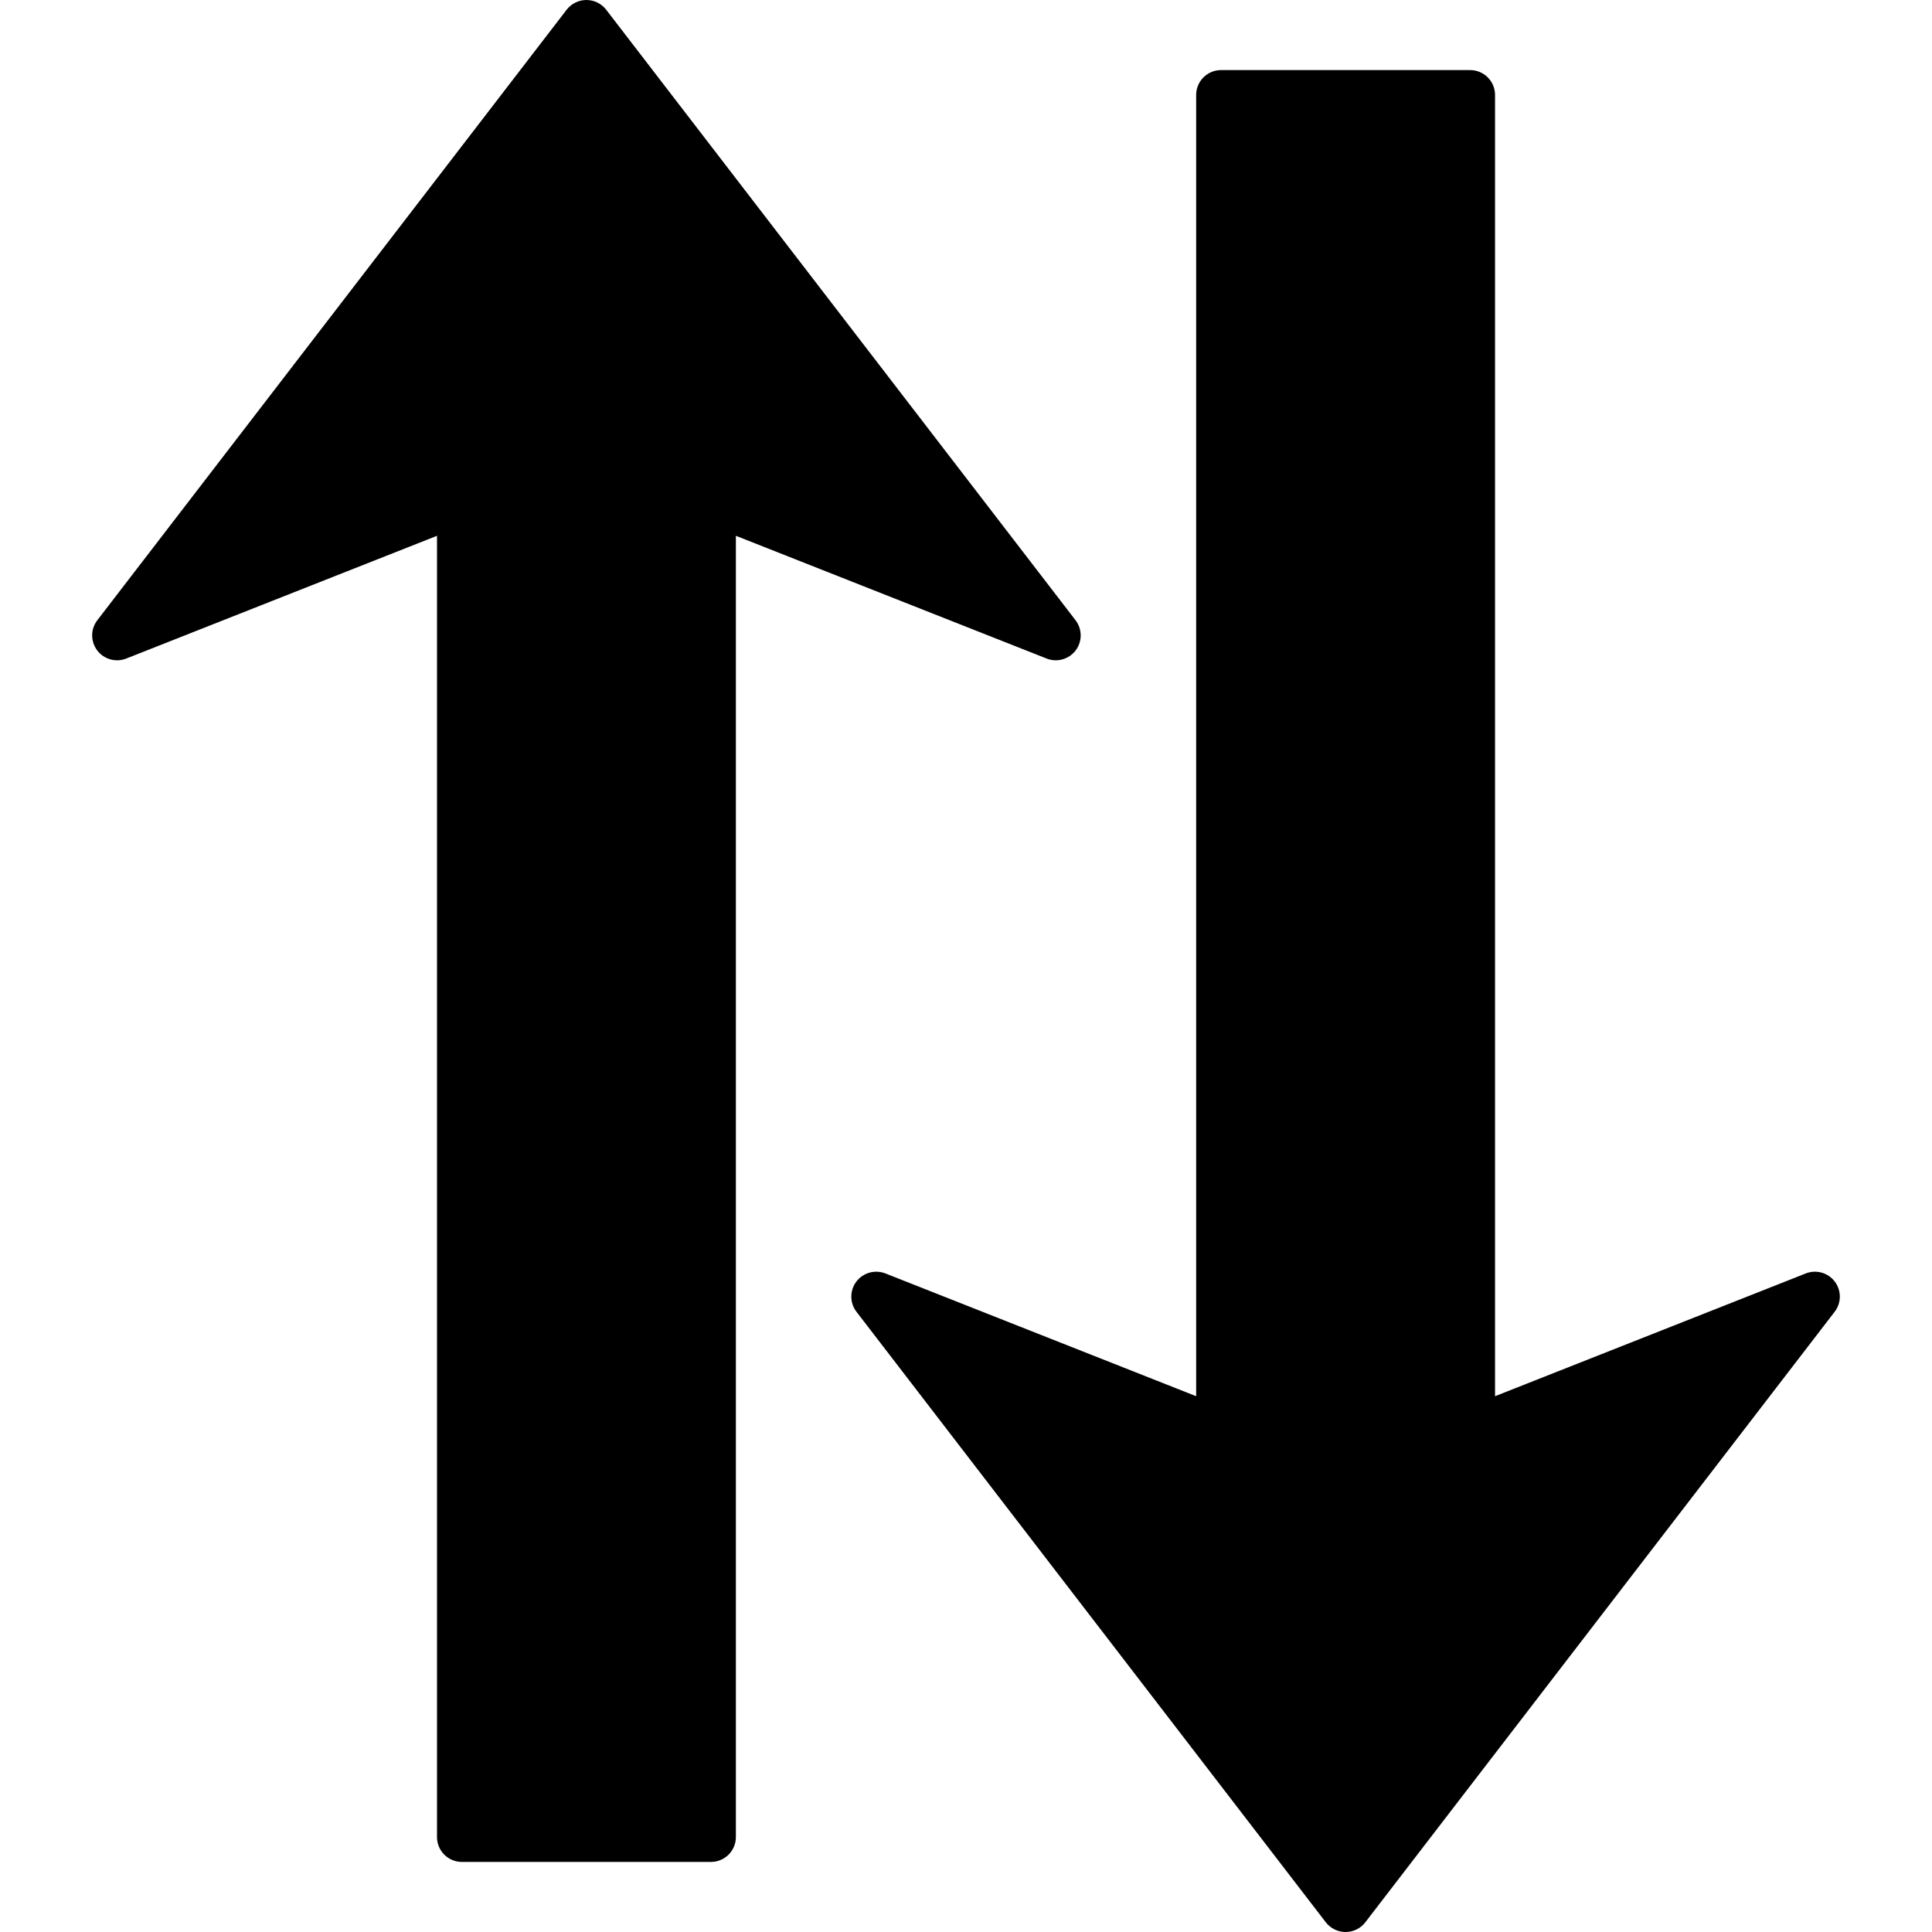
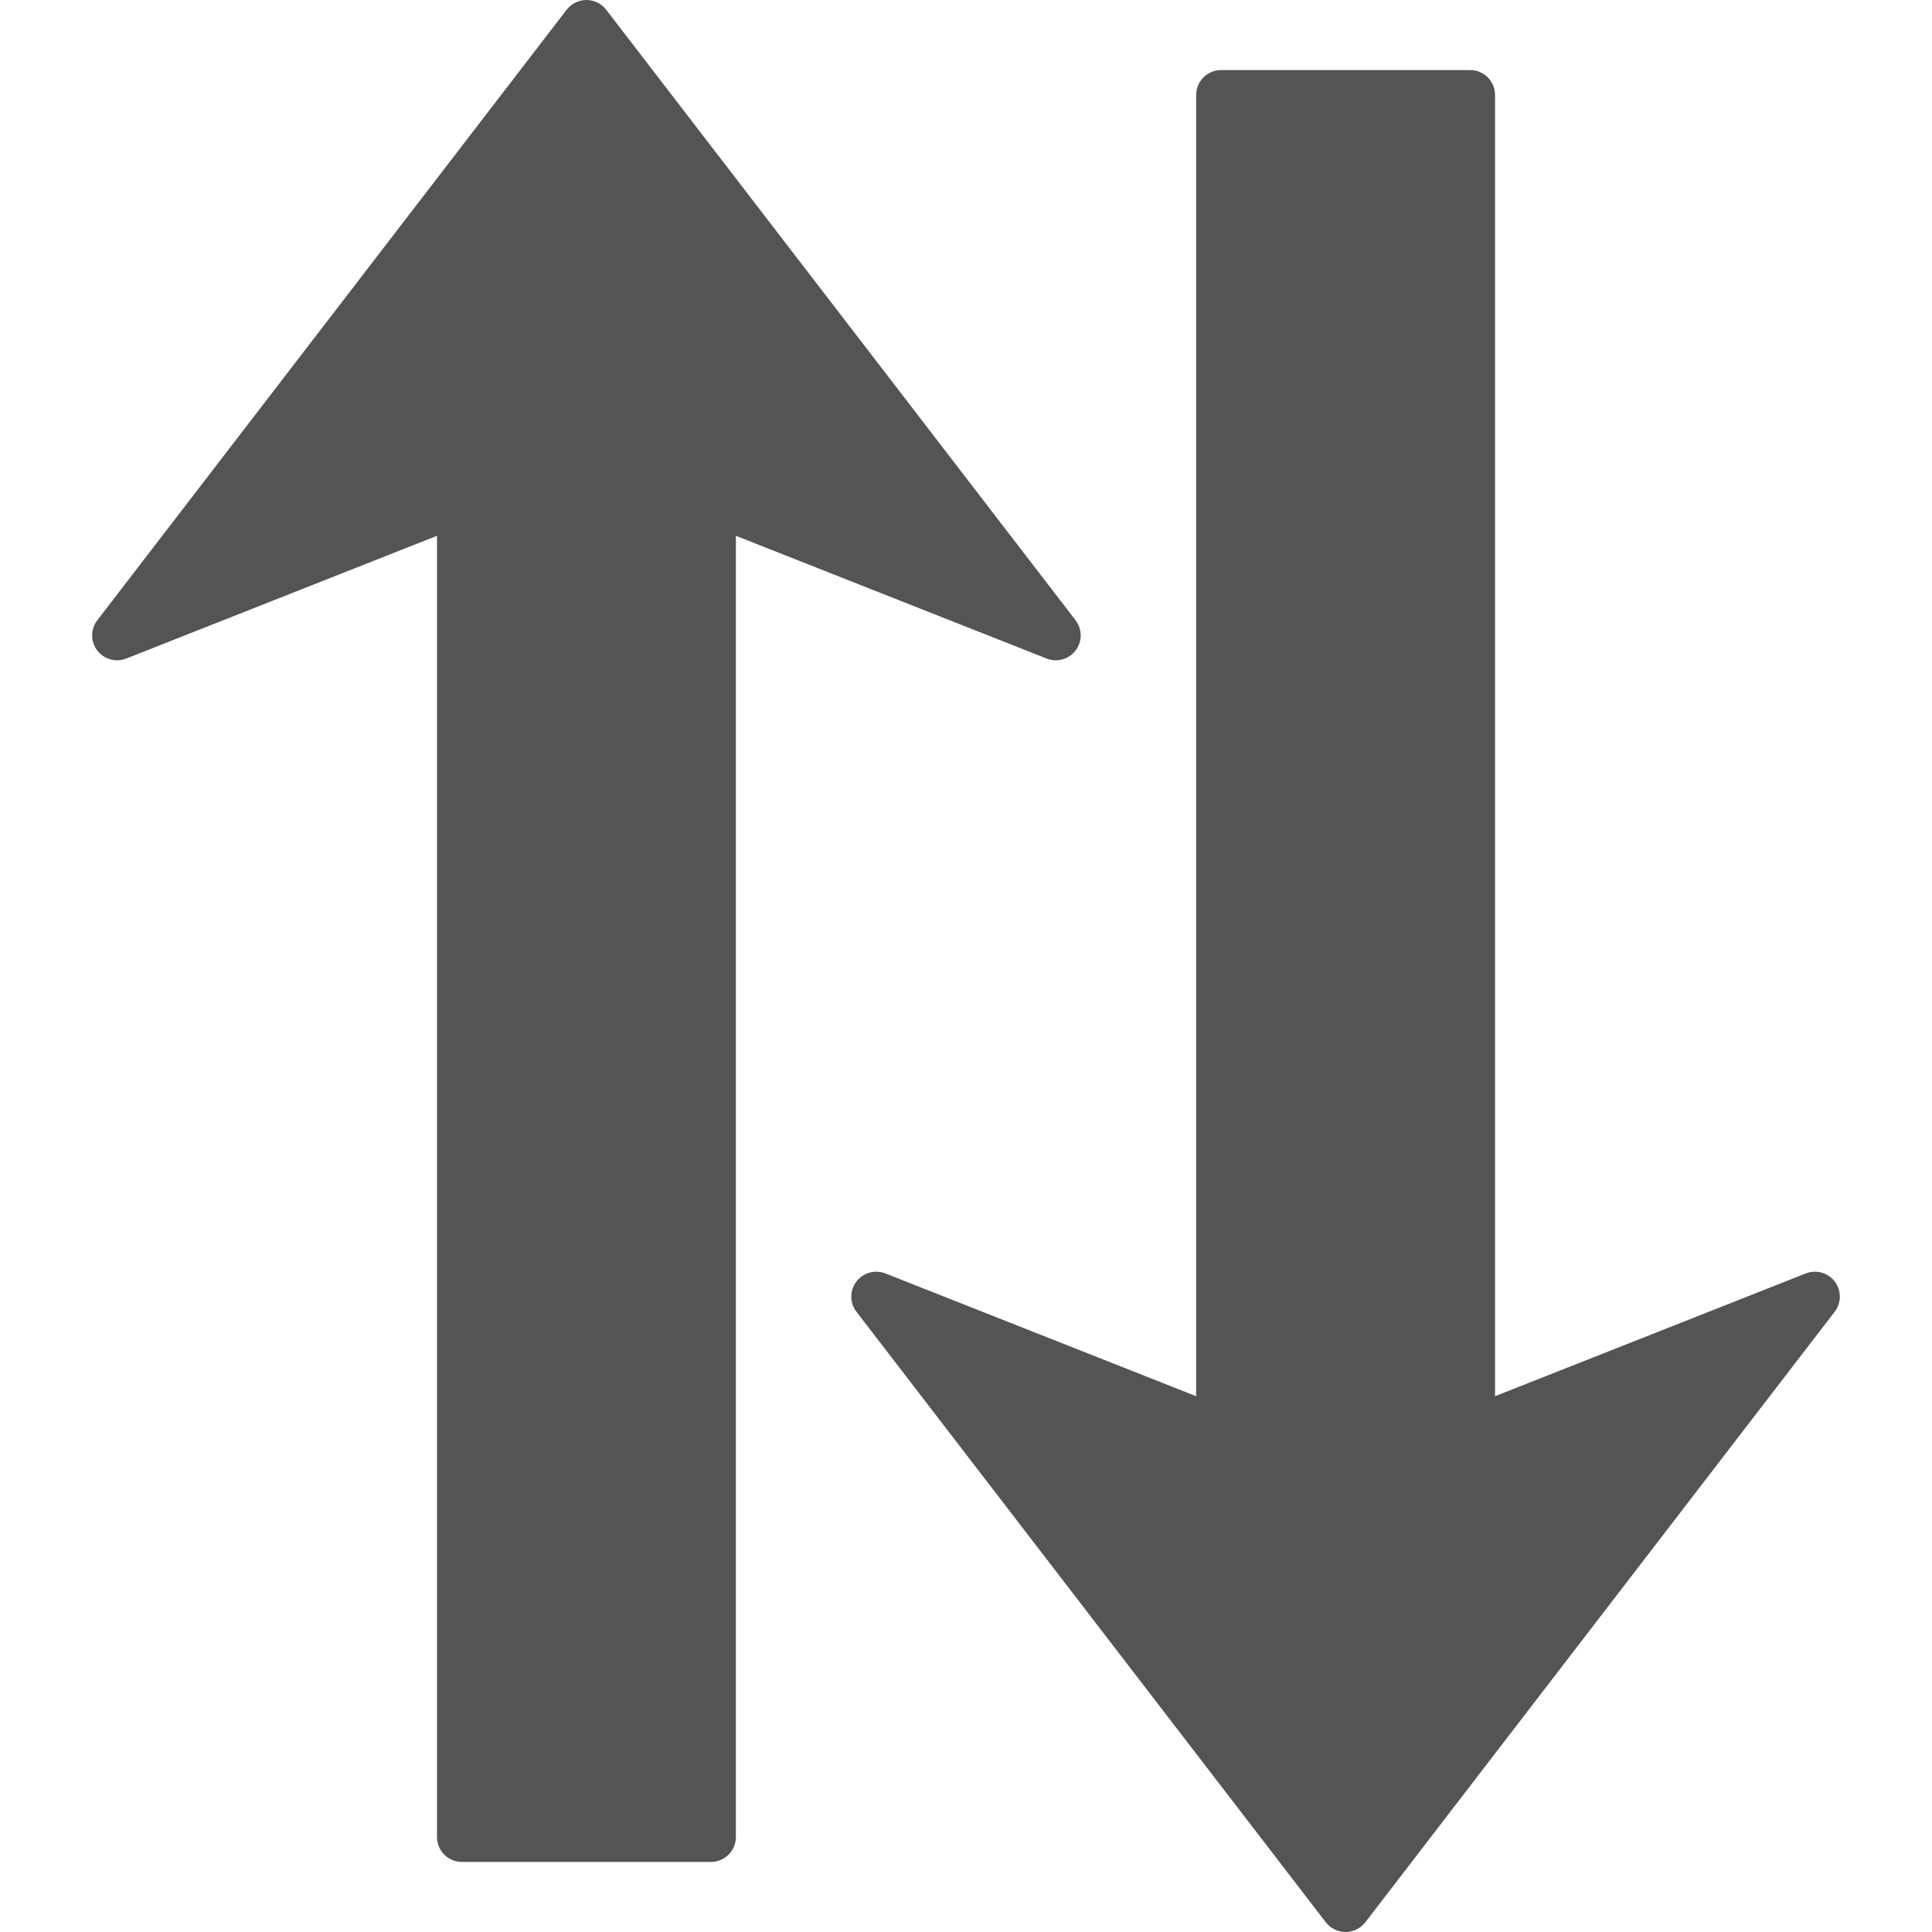
- <svg xmlns="http://www.w3.org/2000/svg" version="1.1" id="Capa_1" x="0px" y="0px" width="427.484px" height="427.484px" viewBox="0 0 427.484 427.484" style="enable-background:new 0 0 427.484 427.484;" xml:space="preserve">
+ <svg xmlns="http://www.w3.org/2000/svg" version="1.1" id="Capa_1" x="0px" y="0px" width="512px" height="512px" viewBox="0 0 427.484 427.484" style="enable-background:new 0 0 427.484 427.484;" xml:space="preserve">
  <g>
-     <path d="M405.943,290.254L302.096,425.338c-1.04,1.354-2.66,2.146-4.374,2.146c-1.702,0-3.321-0.798-4.368-2.146L189.511,290.254   c-0.769-0.993-1.144-2.176-1.144-3.357c0-1.152,0.364-2.329,1.108-3.322c1.499-1.975,4.125-2.707,6.434-1.809l68.76,27.166V21.01   c0-3.047,2.477-5.503,5.515-5.503h55.106c3.038,0,5.509,2.456,5.509,5.503v287.922l68.76-27.166   c2.305-0.898,4.93-0.166,6.419,1.809C407.473,285.561,407.461,288.28,405.943,290.254z M238.012,143.913   c0.744-0.993,1.105-2.167,1.105-3.322c0-1.176-0.379-2.367-1.142-3.36L134.125,2.148C133.081,0.792,131.458,0,129.759,0   c-1.714,0-3.328,0.798-4.377,2.148L21.539,137.23c-1.519,1.969-1.525,4.69-0.03,6.683c1.487,1.968,4.114,2.707,6.419,1.803   l68.766-27.163v287.919c0,3.05,2.462,5.509,5.506,5.509h55.109c3.041,0,5.515-2.459,5.515-5.509V118.552l68.763,27.163   C233.886,146.62,236.51,145.88,238.012,143.913z" />
+     <g>
+       <path d="M405.943,290.254L302.096,425.338c-1.04,1.354-2.66,2.146-4.374,2.146c-1.702,0-3.321-0.798-4.368-2.146L189.511,290.254   c-0.769-0.993-1.144-2.176-1.144-3.357c0-1.152,0.364-2.329,1.108-3.322c1.499-1.975,4.125-2.707,6.434-1.809l68.76,27.166V21.01   c0-3.047,2.477-5.503,5.515-5.503h55.106c3.038,0,5.509,2.456,5.509,5.503v287.922l68.76-27.166   c2.305-0.898,4.93-0.166,6.419,1.809C407.473,285.561,407.461,288.28,405.943,290.254z M238.012,143.913   c0.744-0.993,1.105-2.167,1.105-3.322c0-1.176-0.379-2.367-1.142-3.36L134.125,2.148C133.081,0.792,131.458,0,129.759,0   c-1.714,0-3.328,0.798-4.377,2.148L21.539,137.23c-1.519,1.969-1.525,4.69-0.03,6.683c1.487,1.968,4.114,2.707,6.419,1.803   l68.766-27.163v287.919c0,3.05,2.462,5.509,5.506,5.509h55.109c3.041,0,5.515-2.459,5.515-5.509V118.552l68.763,27.163   C233.886,146.62,236.51,145.88,238.012,143.913z" data-original="#000000" class="active-path" data-old_color="#000000" fill="#545454" />
+     </g>
  </g>
-   <g>
- </g>
-   <g>
- </g>
-   <g>
- </g>
-   <g>
- </g>
-   <g>
- </g>
-   <g>
- </g>
-   <g>
- </g>
-   <g>
- </g>
-   <g>
- </g>
-   <g>
- </g>
-   <g>
- </g>
-   <g>
- </g>
-   <g>
- </g>
-   <g>
- </g>
-   <g>
- </g>
</svg>
